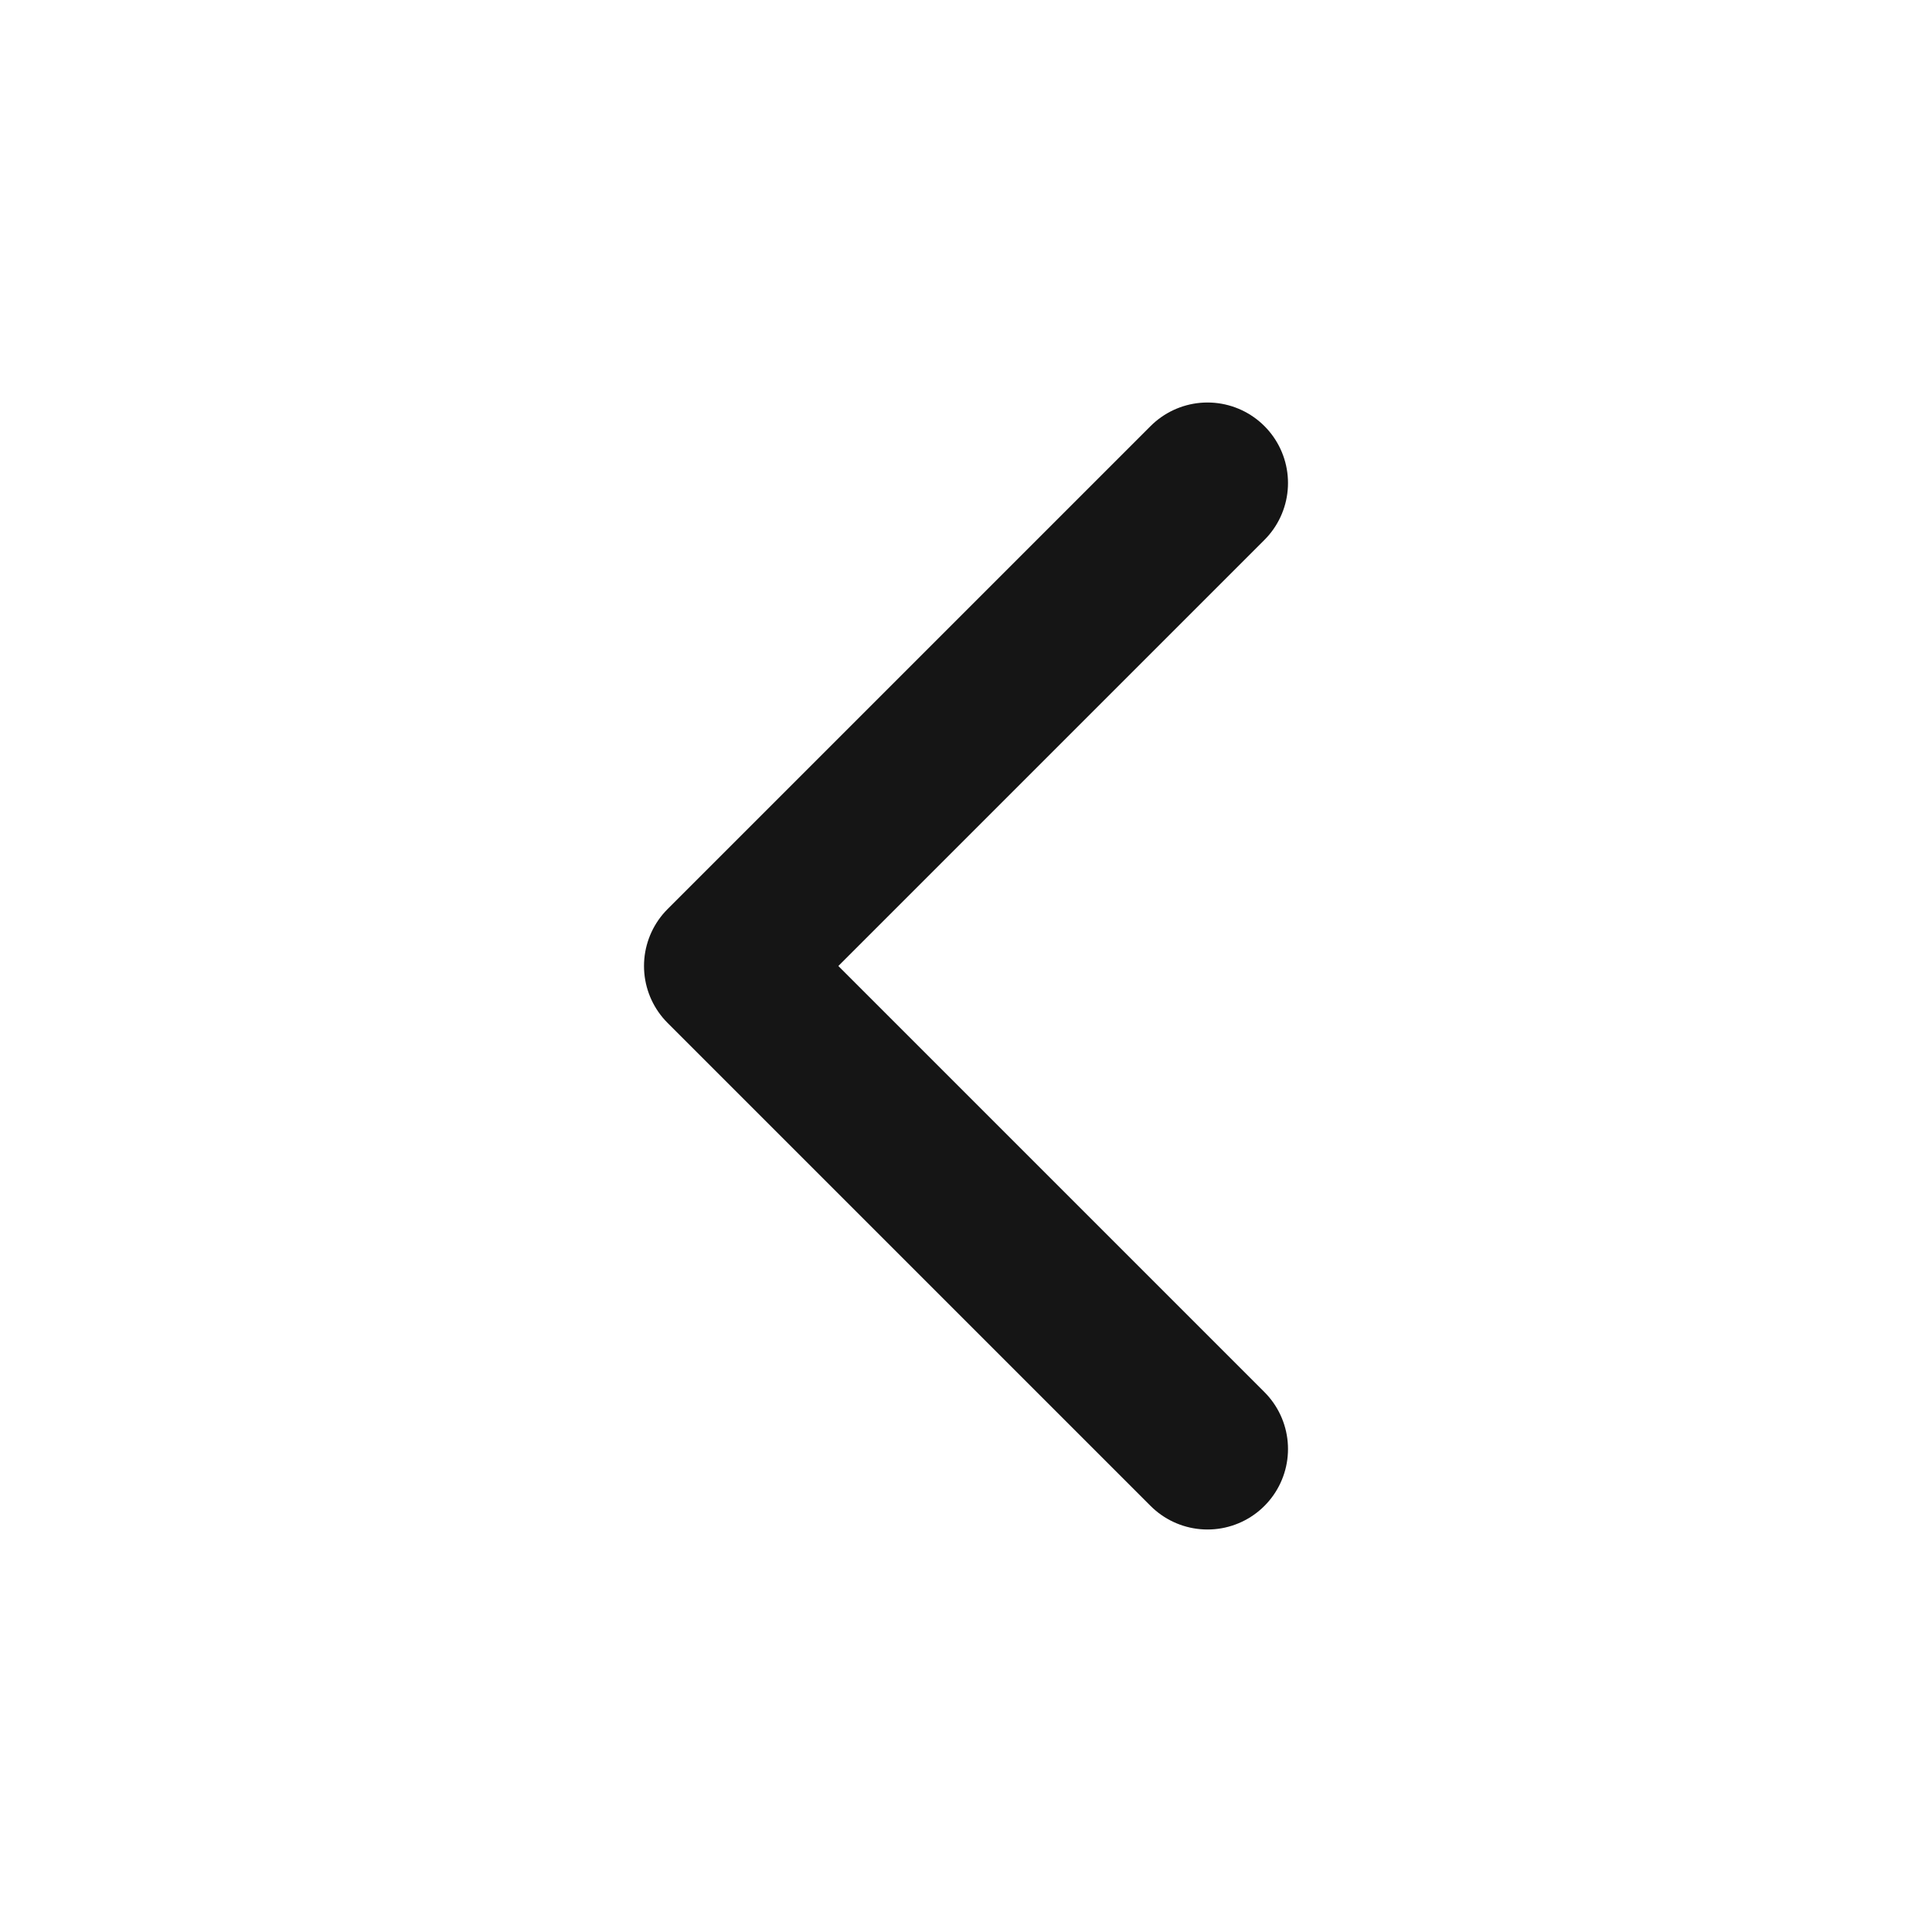
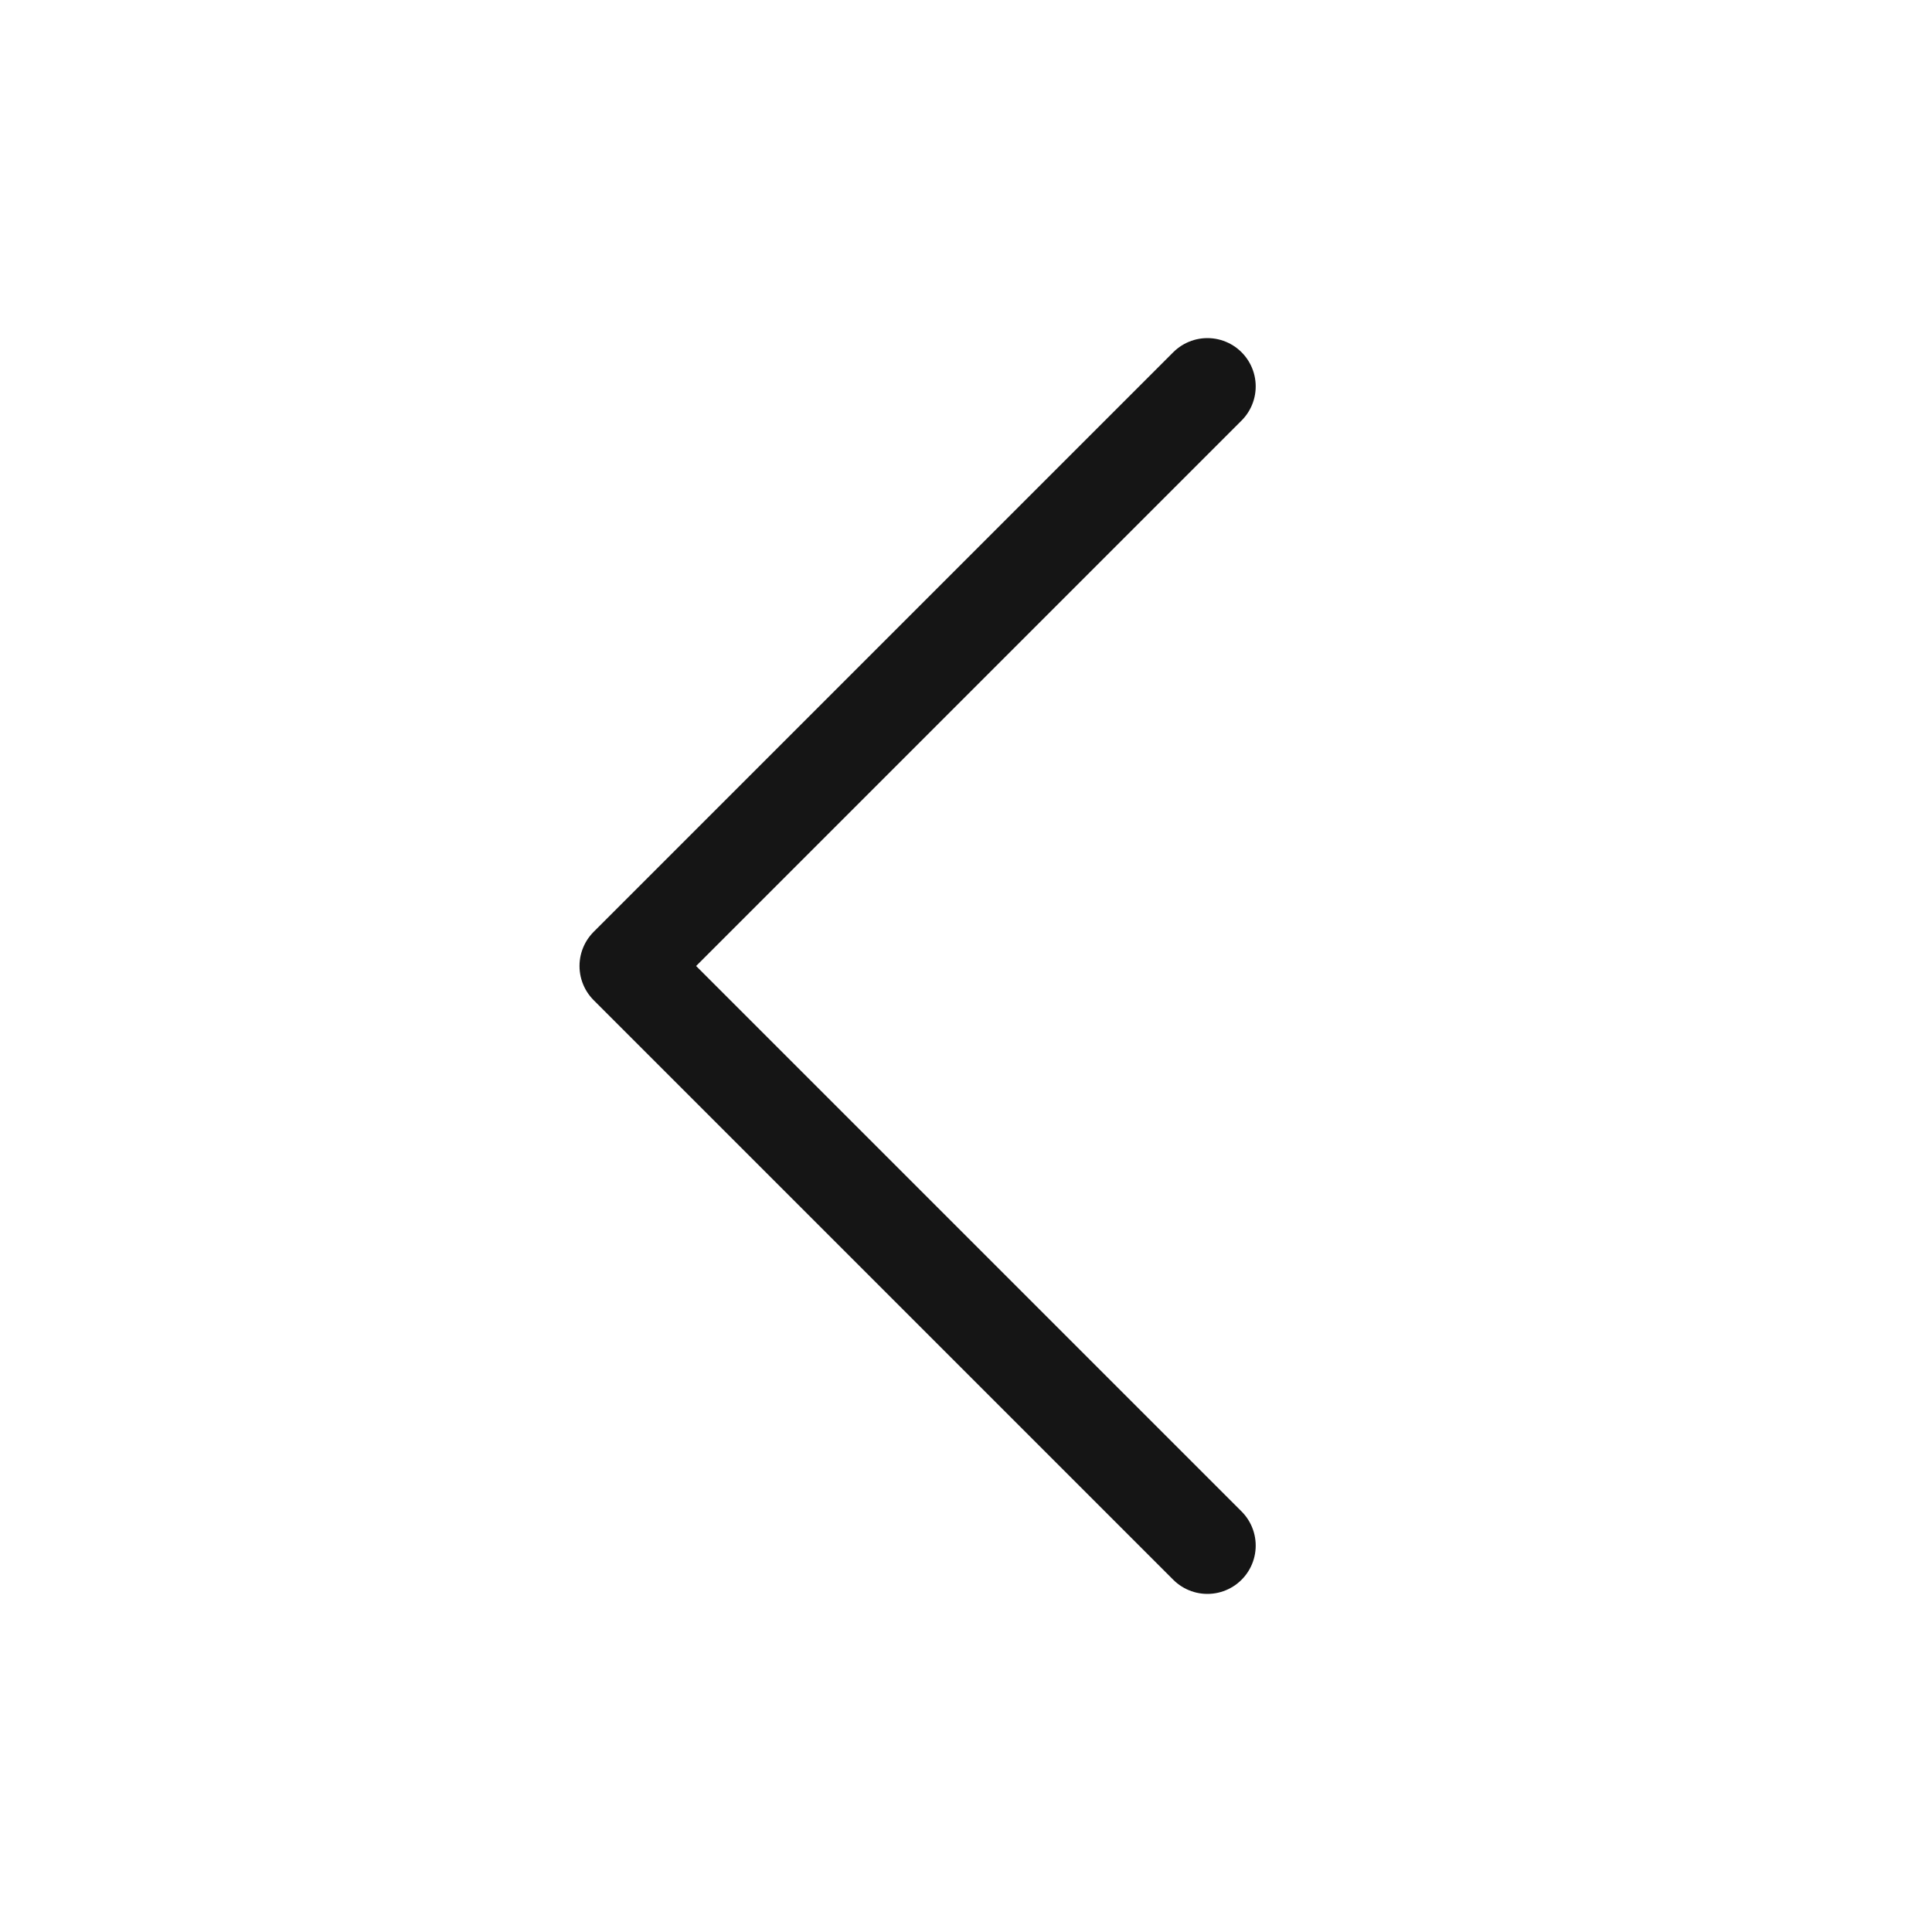
- <svg xmlns="http://www.w3.org/2000/svg" width="24" height="24" viewBox="0 0 24 24">
-   <rect width="24" height="24" rx="4" style="fill:transparent" />
-   <path data-name="패스 459" d="M0 0h24v24H0z" style="fill:none" />
-   <path data-name="패스 460" d="m15 6-6 6 6 6" style="stroke:#151515;stroke-linecap:round;stroke-linejoin:round;stroke-width:2px;fill:none" />
+ <svg xmlns="http://www.w3.org/2000/svg" width="20" height="20" viewBox="0 0 20 20">
+   <path data-name="패스 397" d="M0 0h20v20H0z" style="fill:none" transform="rotate(90 10 10)" />
+   <path data-name="패스 454" d="m88.421-821.21 6-6 6 6" transform="rotate(-90 469.065 -364.644)" style="stroke:#151515;stroke-linecap:round;stroke-linejoin:round;fill:none" />
</svg>
